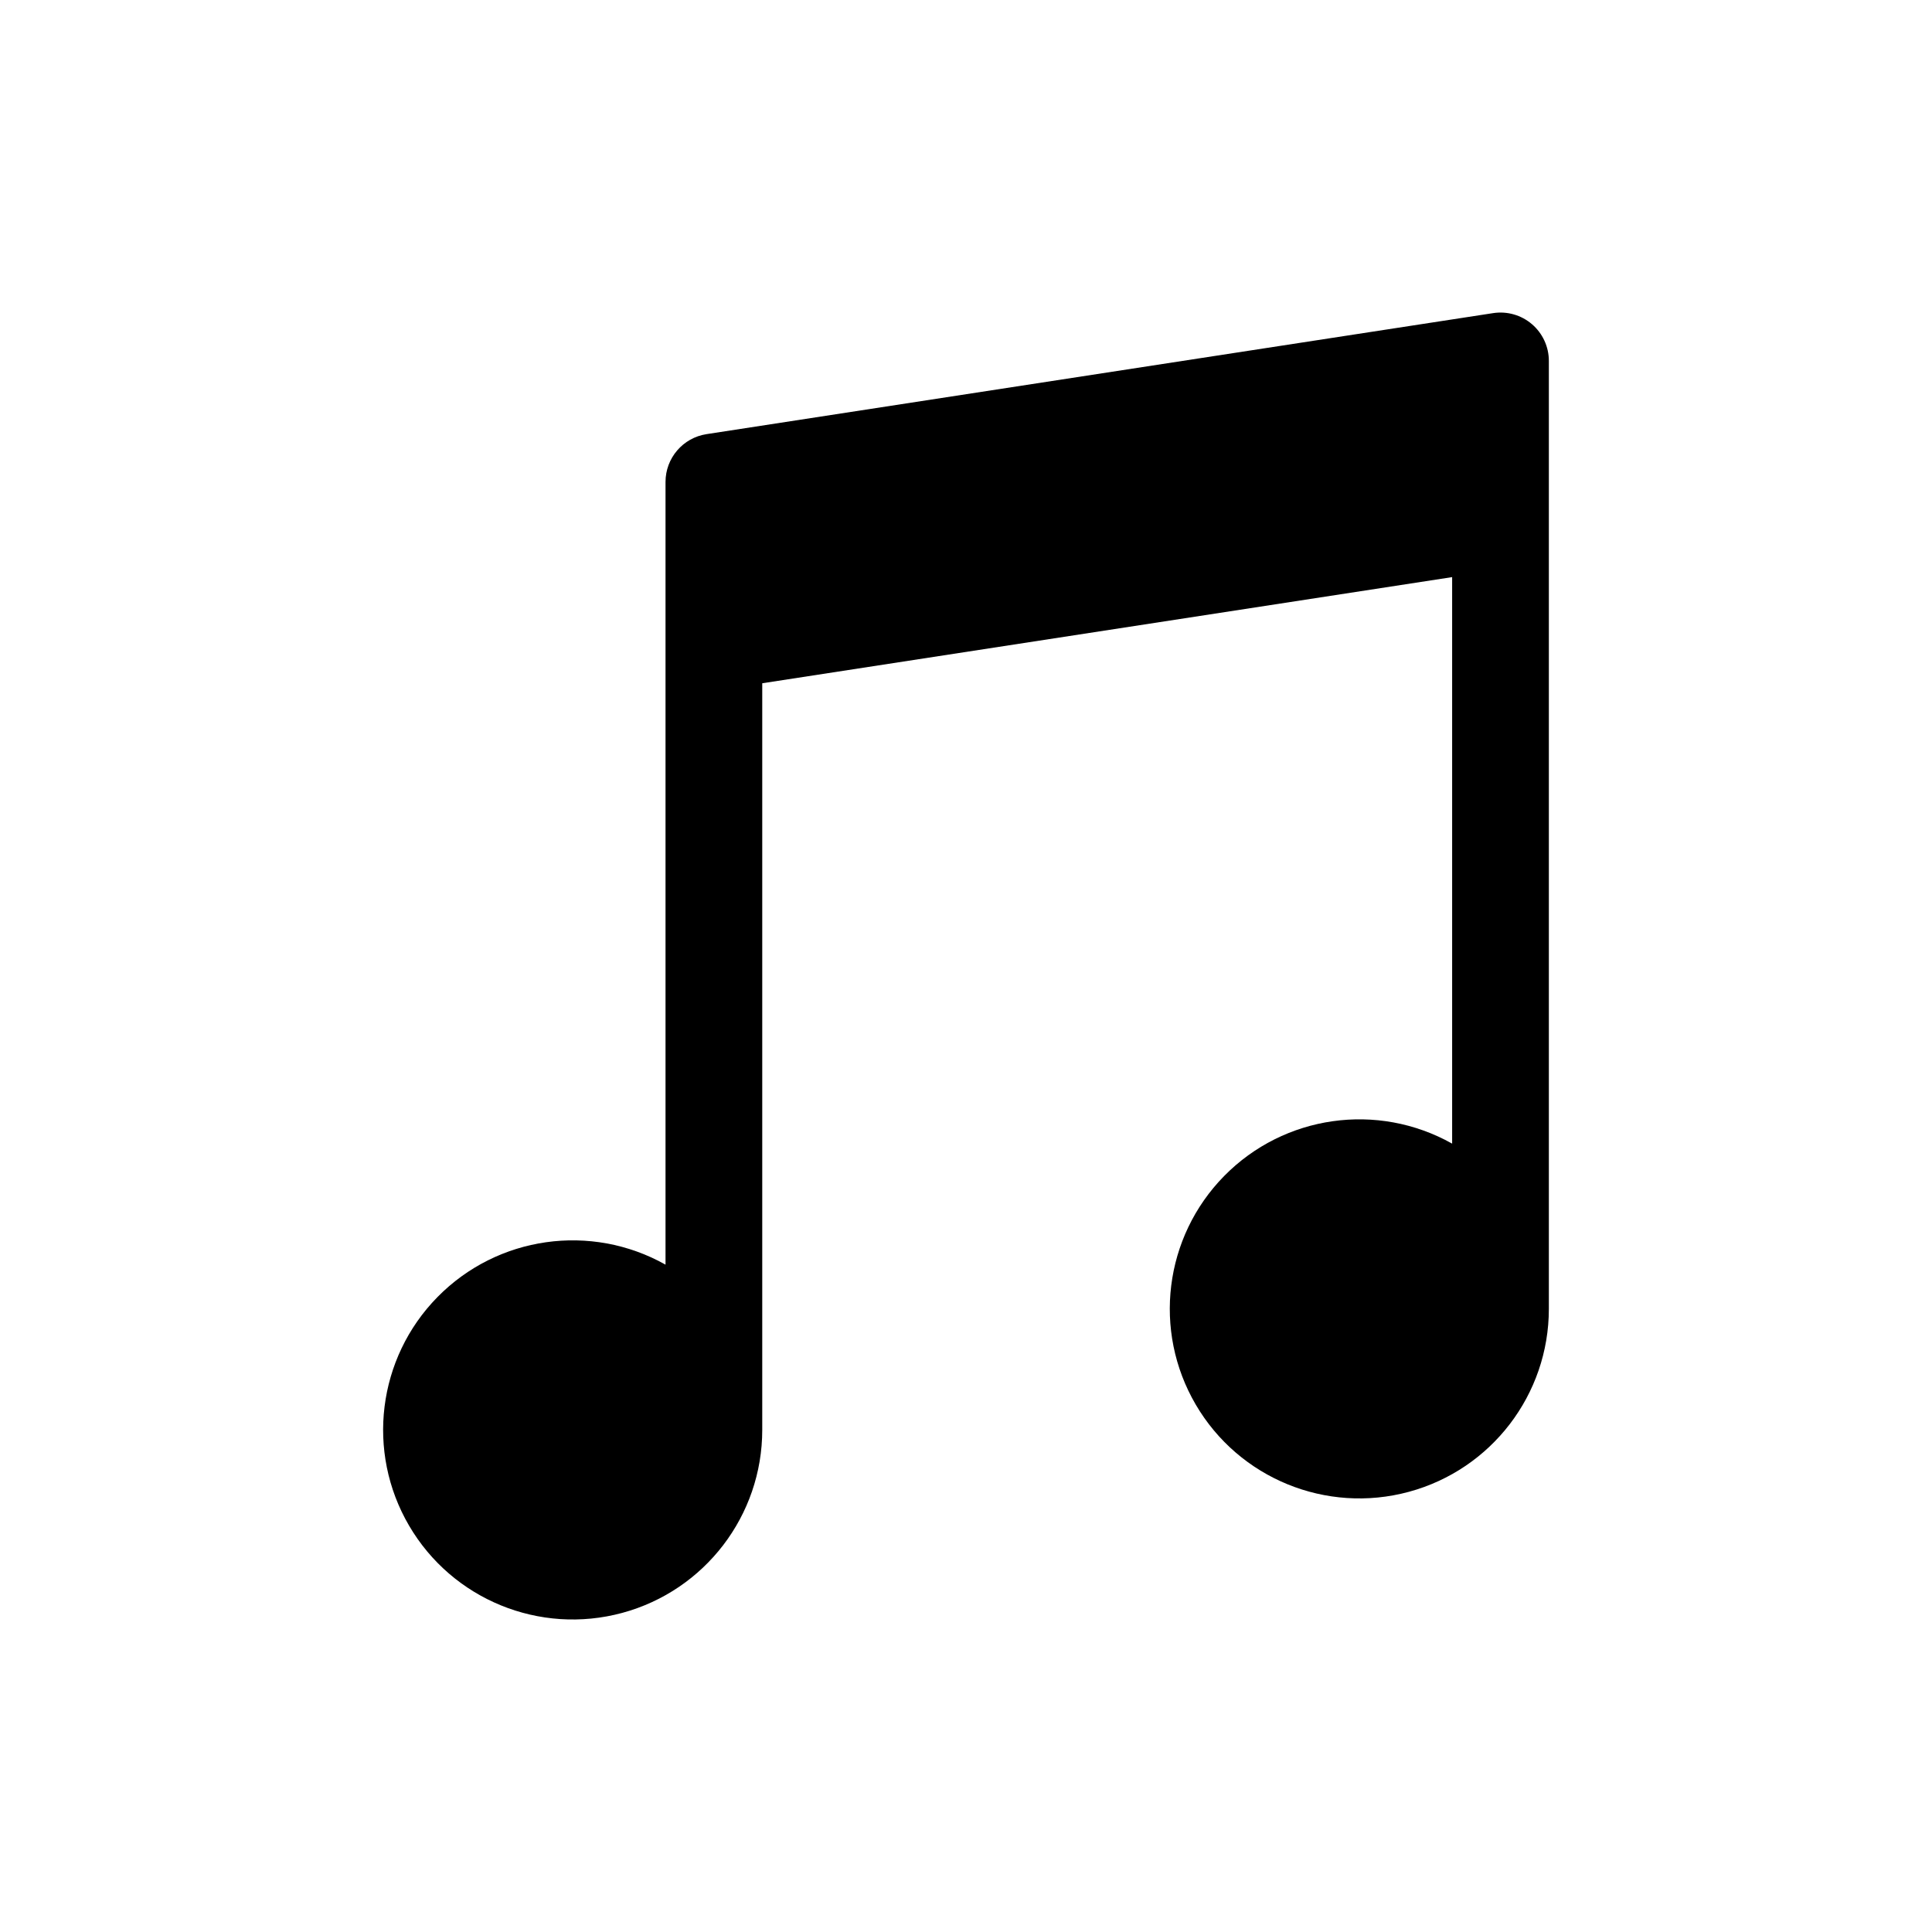
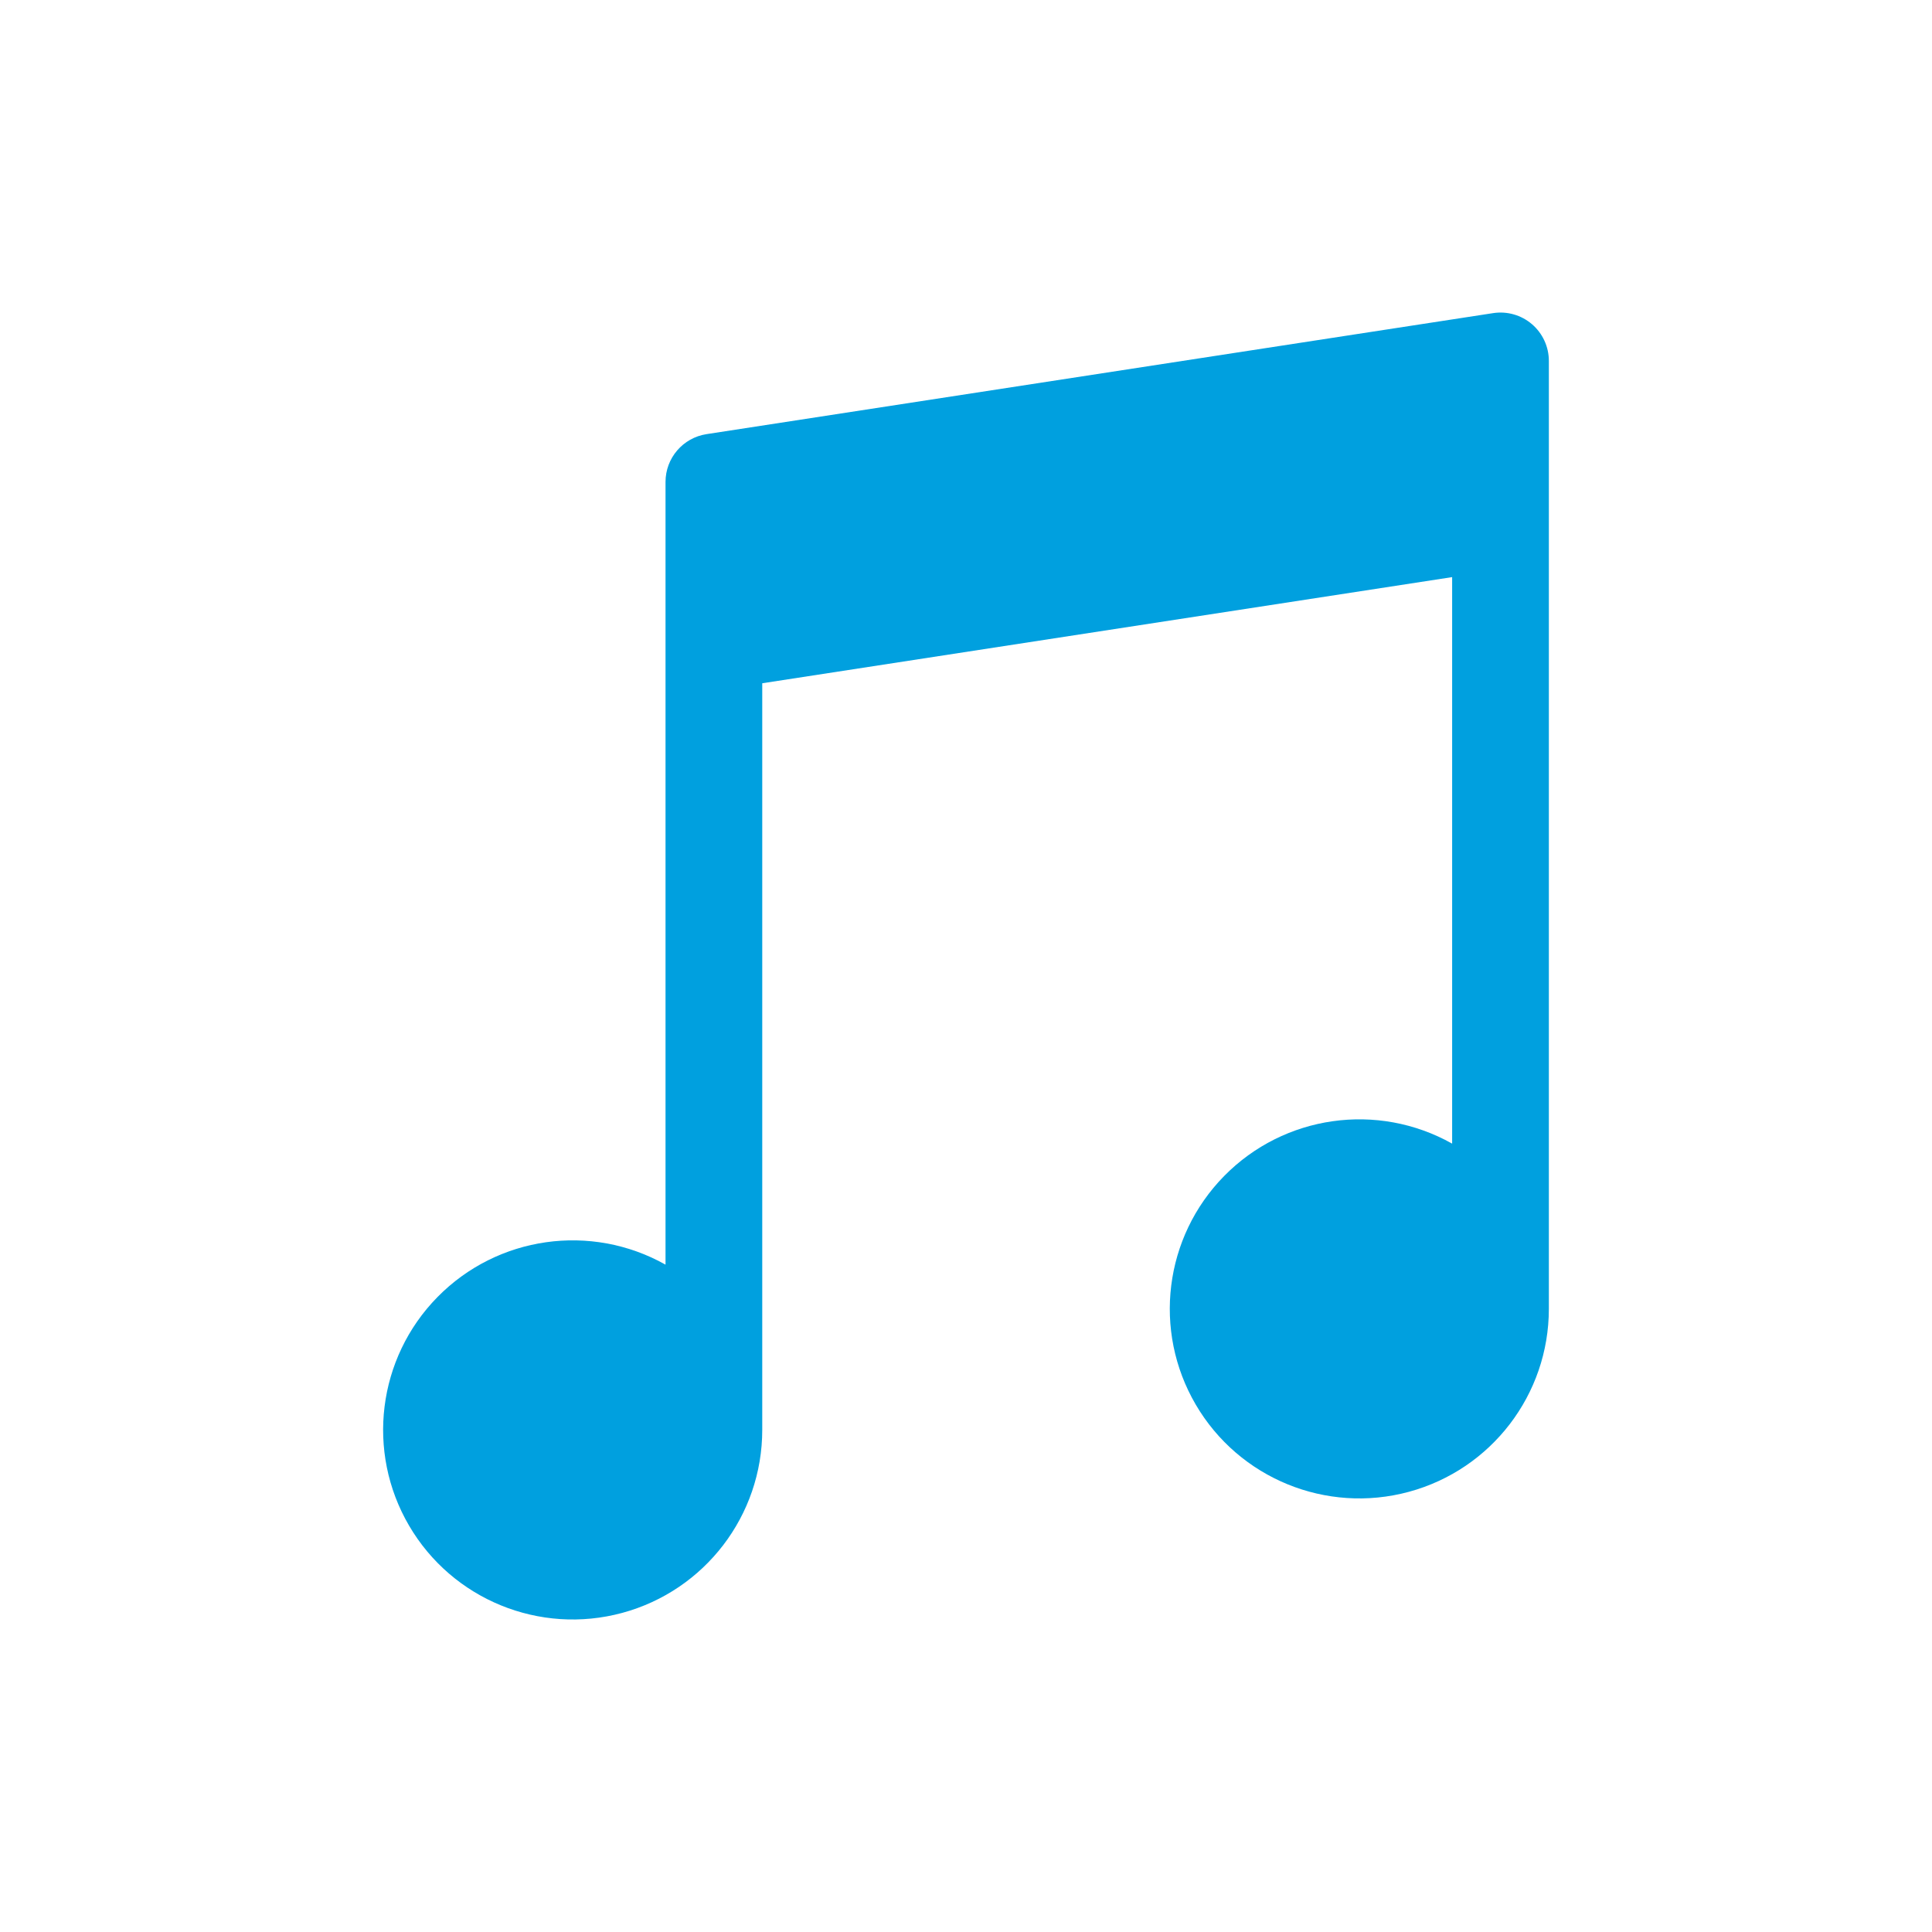
<svg xmlns="http://www.w3.org/2000/svg" id="Layer_1" data-name="Layer 1" width="2409.179" height="2409.179" viewBox="0 0 2409.179 2409.179">
-   <path d="M1931.4,450.059v1182.11a236.341,236.341,0,1,1-120.6-206.08v-706.43l-860.29,132.36v931.05a236.379,236.379,0,1,1-120.61-206.07V600.969a60.302,60.302,0,0,1,51.12-59.6l980.9-150.91a60.295,60.295,0,0,1,69.48,59.6Z" />
+   <path fill="#00a0df" d="M1931.4,450.059v1182.11a236.341,236.341,0,1,1-120.6-206.08v-706.43l-860.29,132.36v931.05a236.379,236.379,0,1,1-120.61-206.07V600.969a60.302,60.302,0,0,1,51.12-59.6l980.9-150.91a60.295,60.295,0,0,1,69.48,59.6Z" />
</svg>
